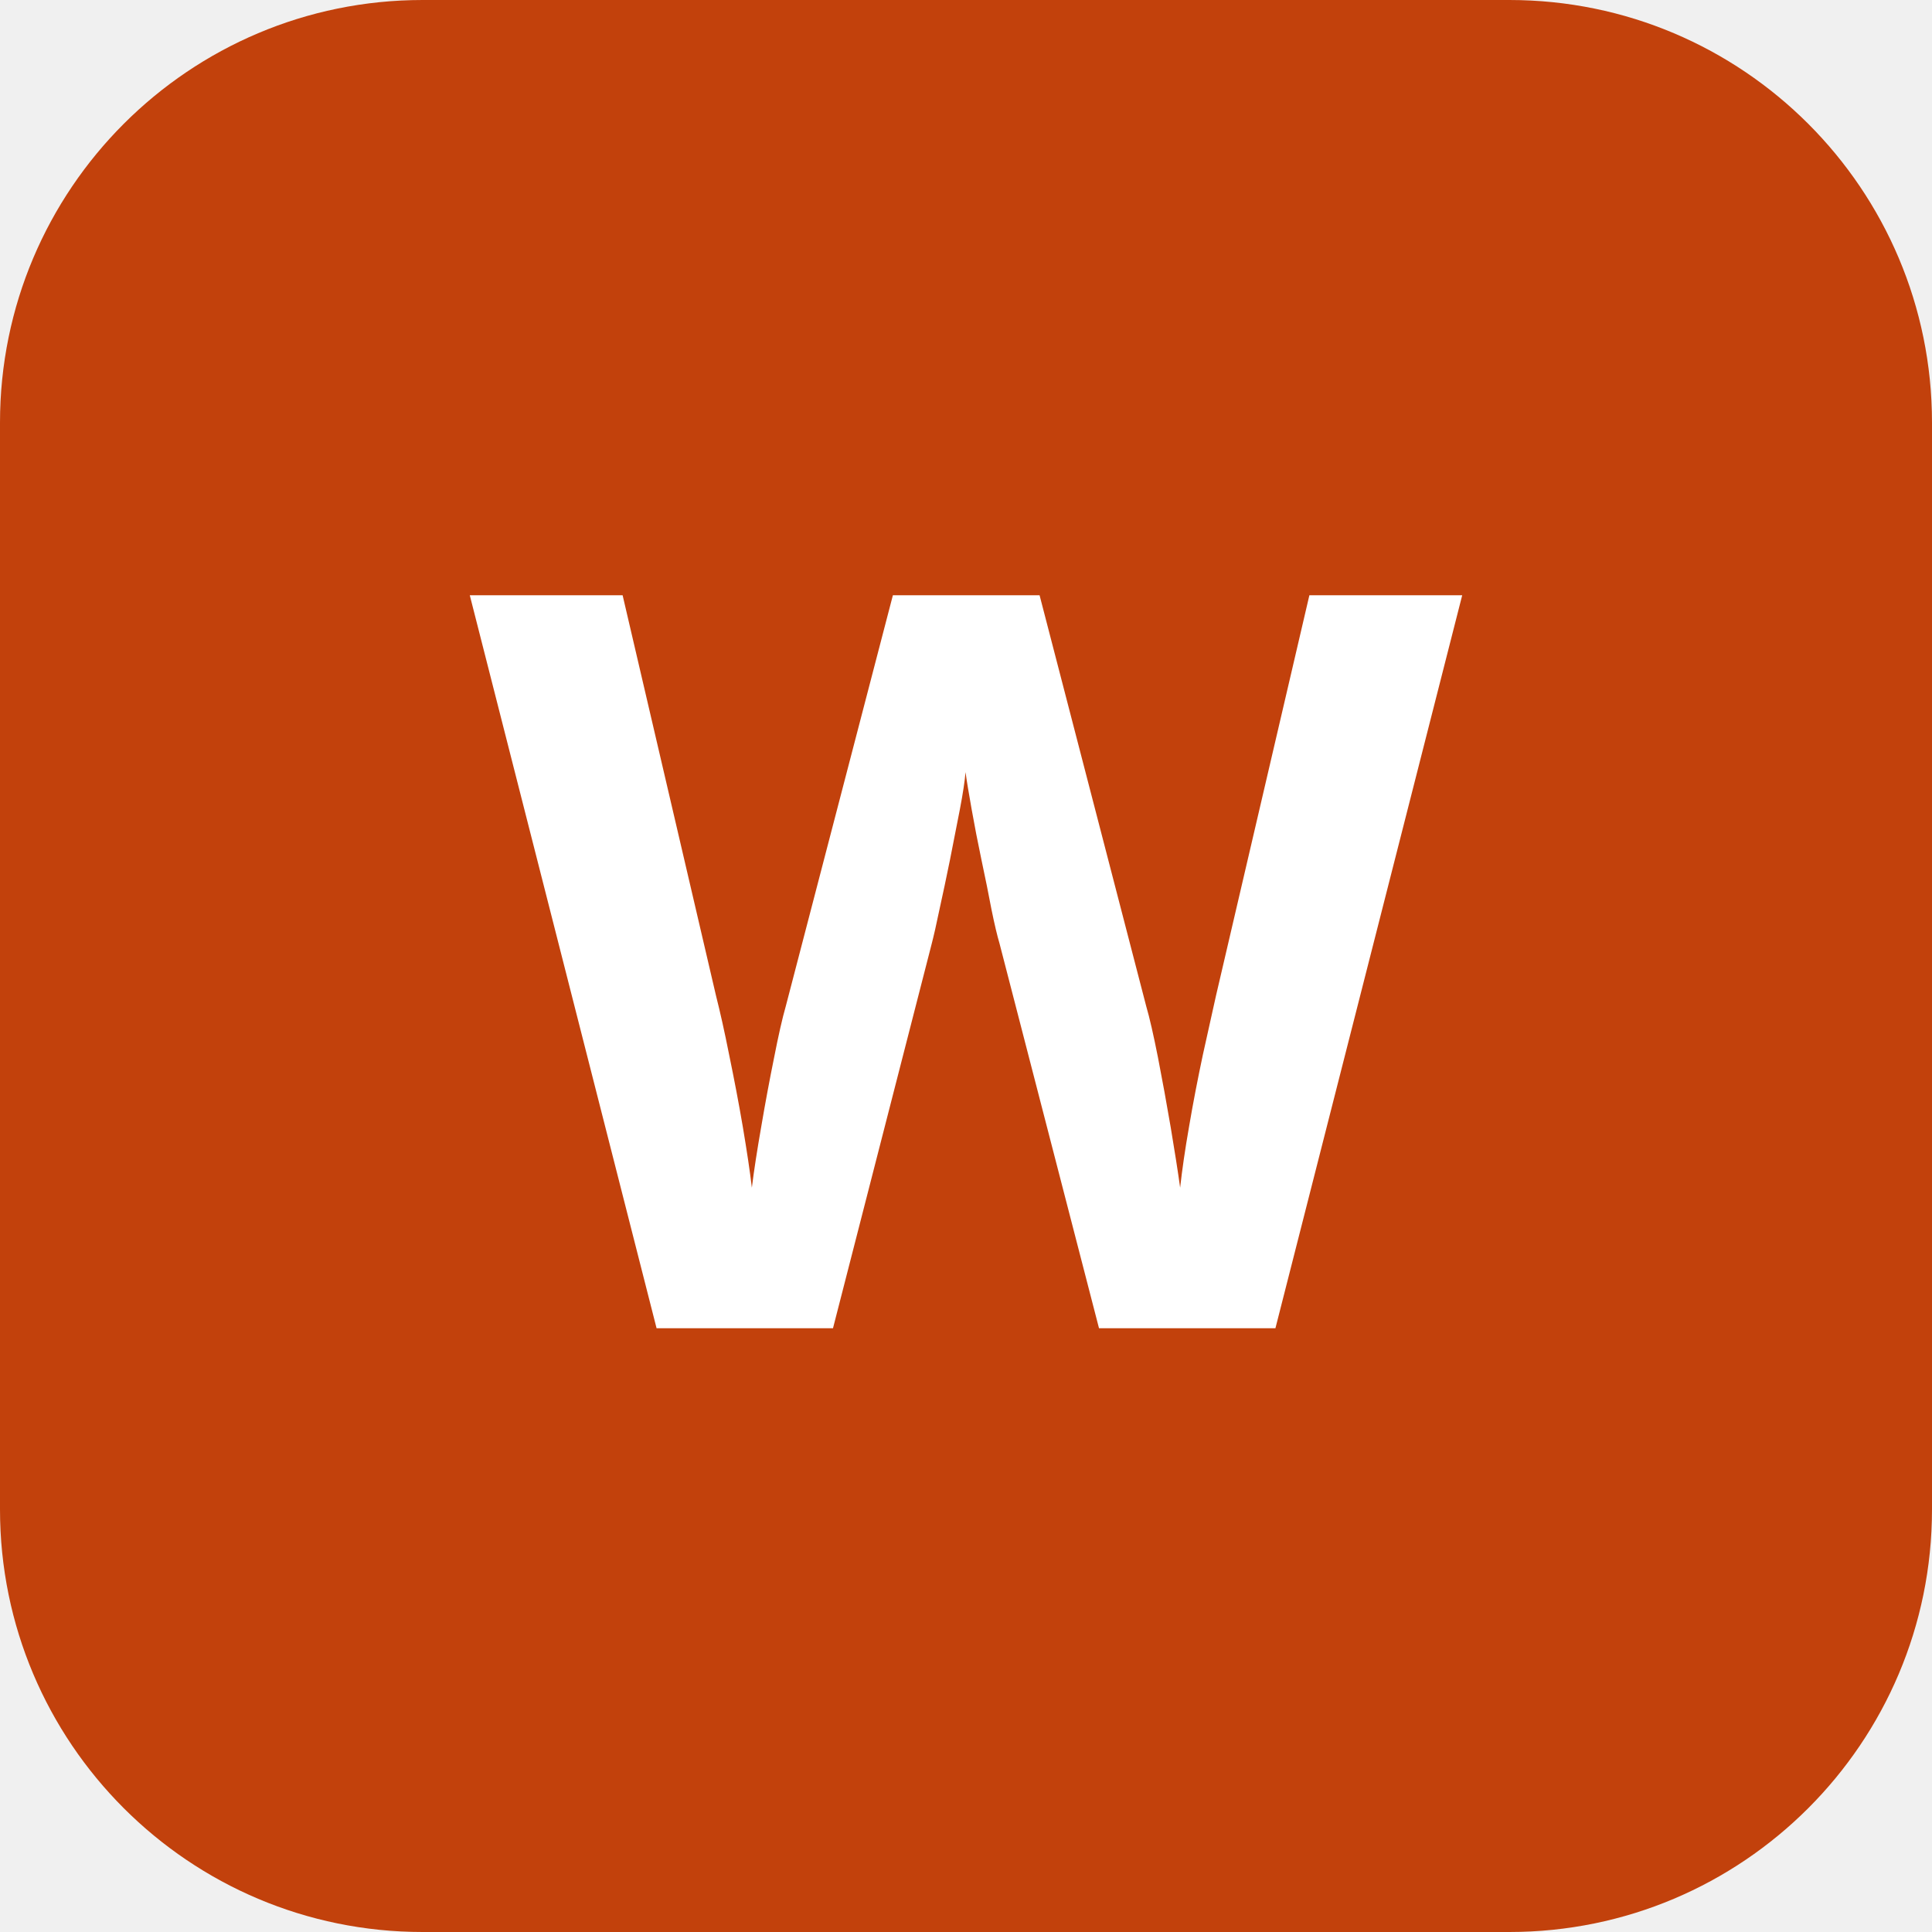
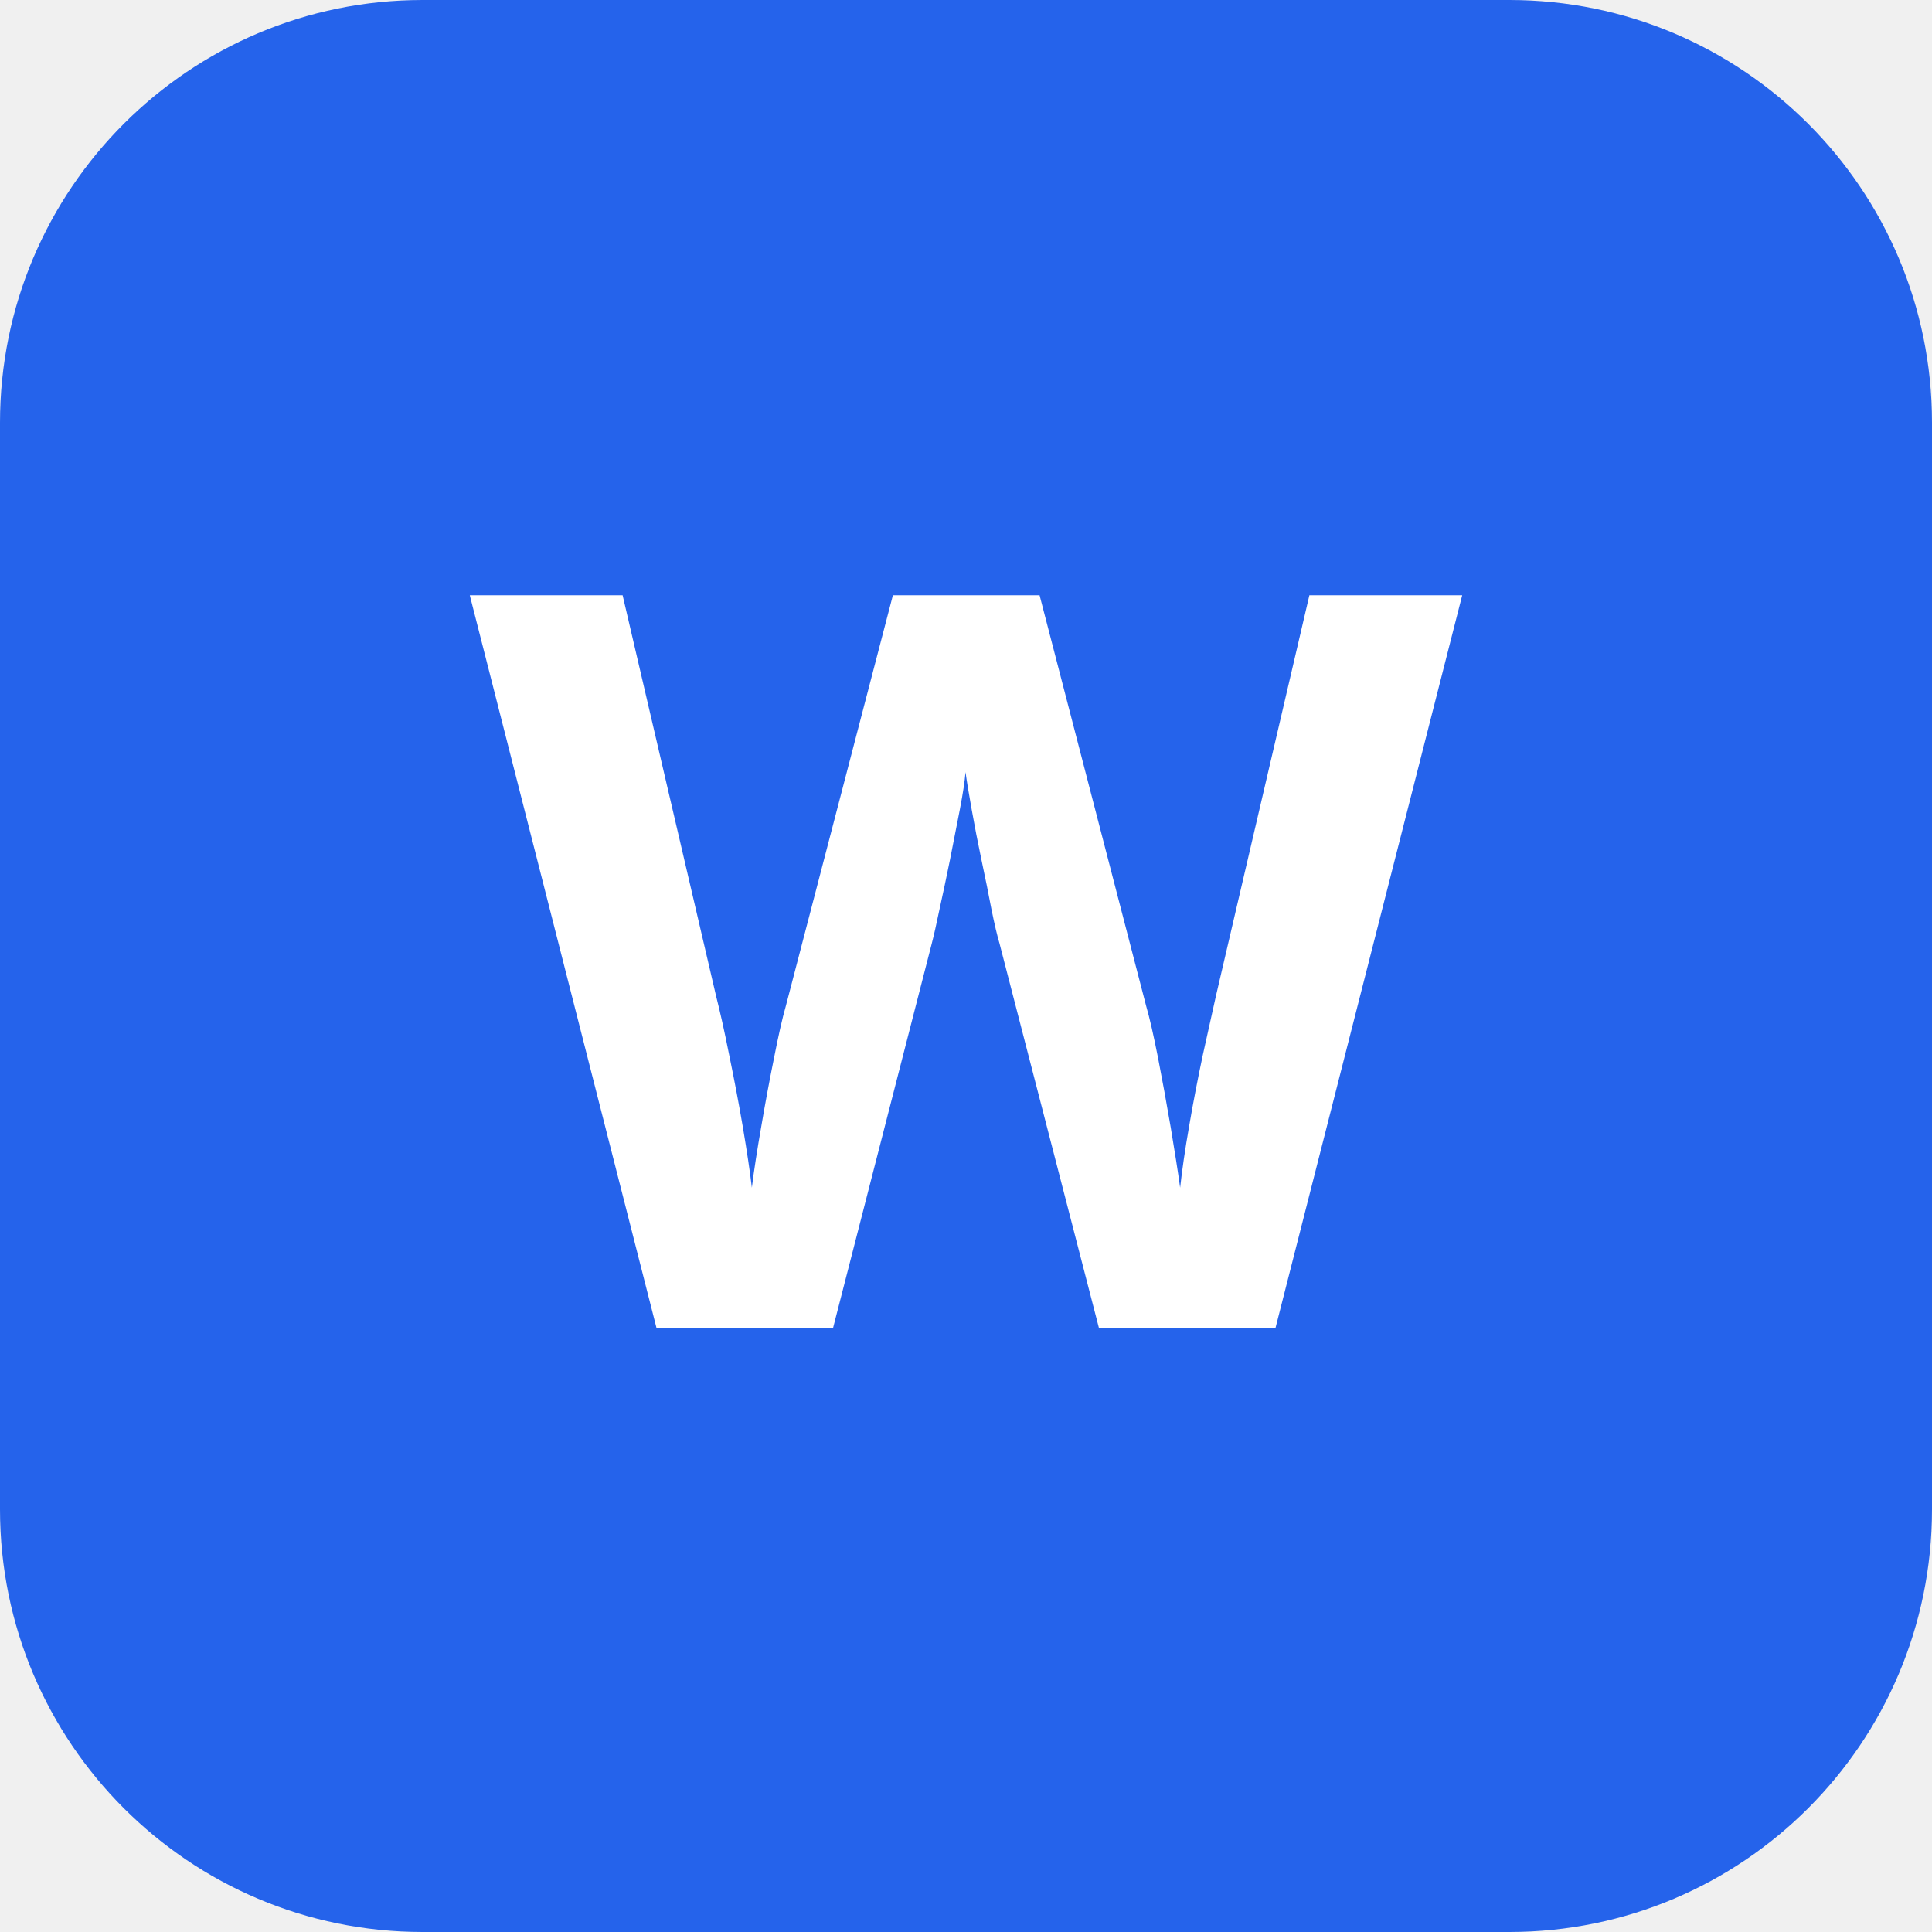
<svg xmlns="http://www.w3.org/2000/svg" viewBox="0 0 64 64">
-   <rect width="64" height="64" rx="14" fill="#c2410c" />
+   <rect width="64" height="64" rx="14" fill="#2563eb" />
  <text x="32" y="44" font-family="system-ui,sans-serif" font-size="34" font-weight="700" text-anchor="middle" fill="#fff">W</text>
</svg>
